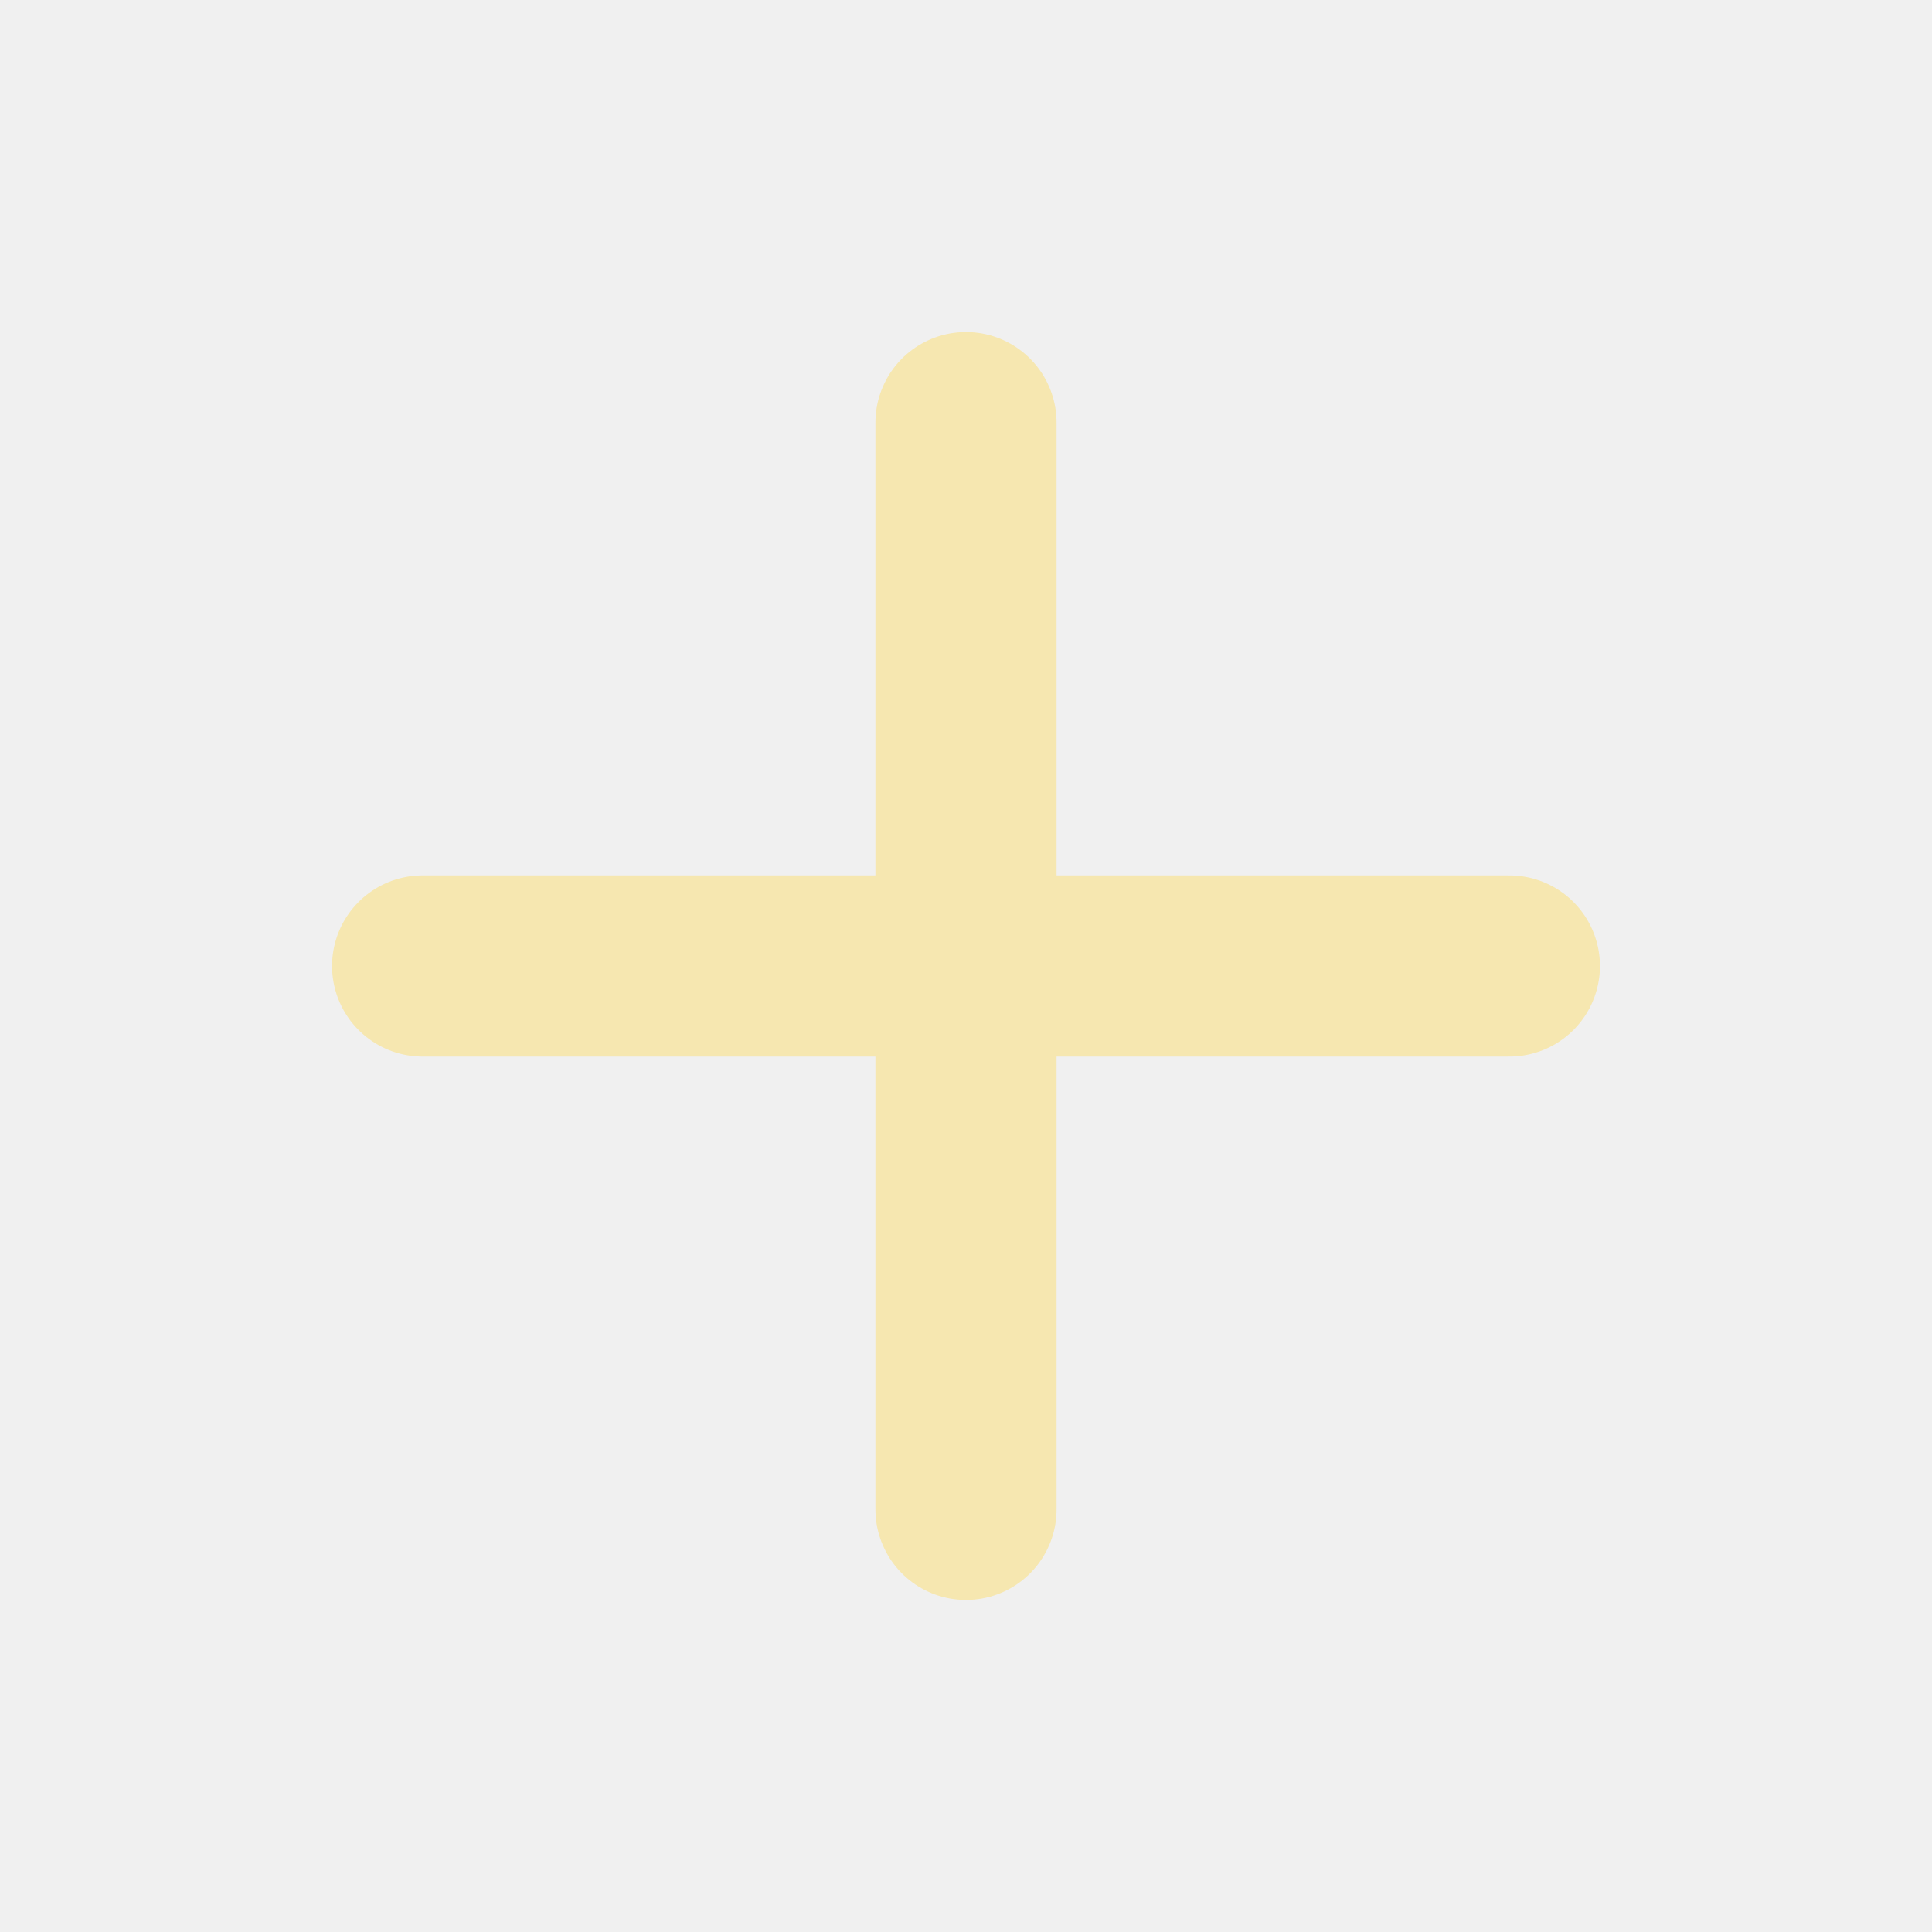
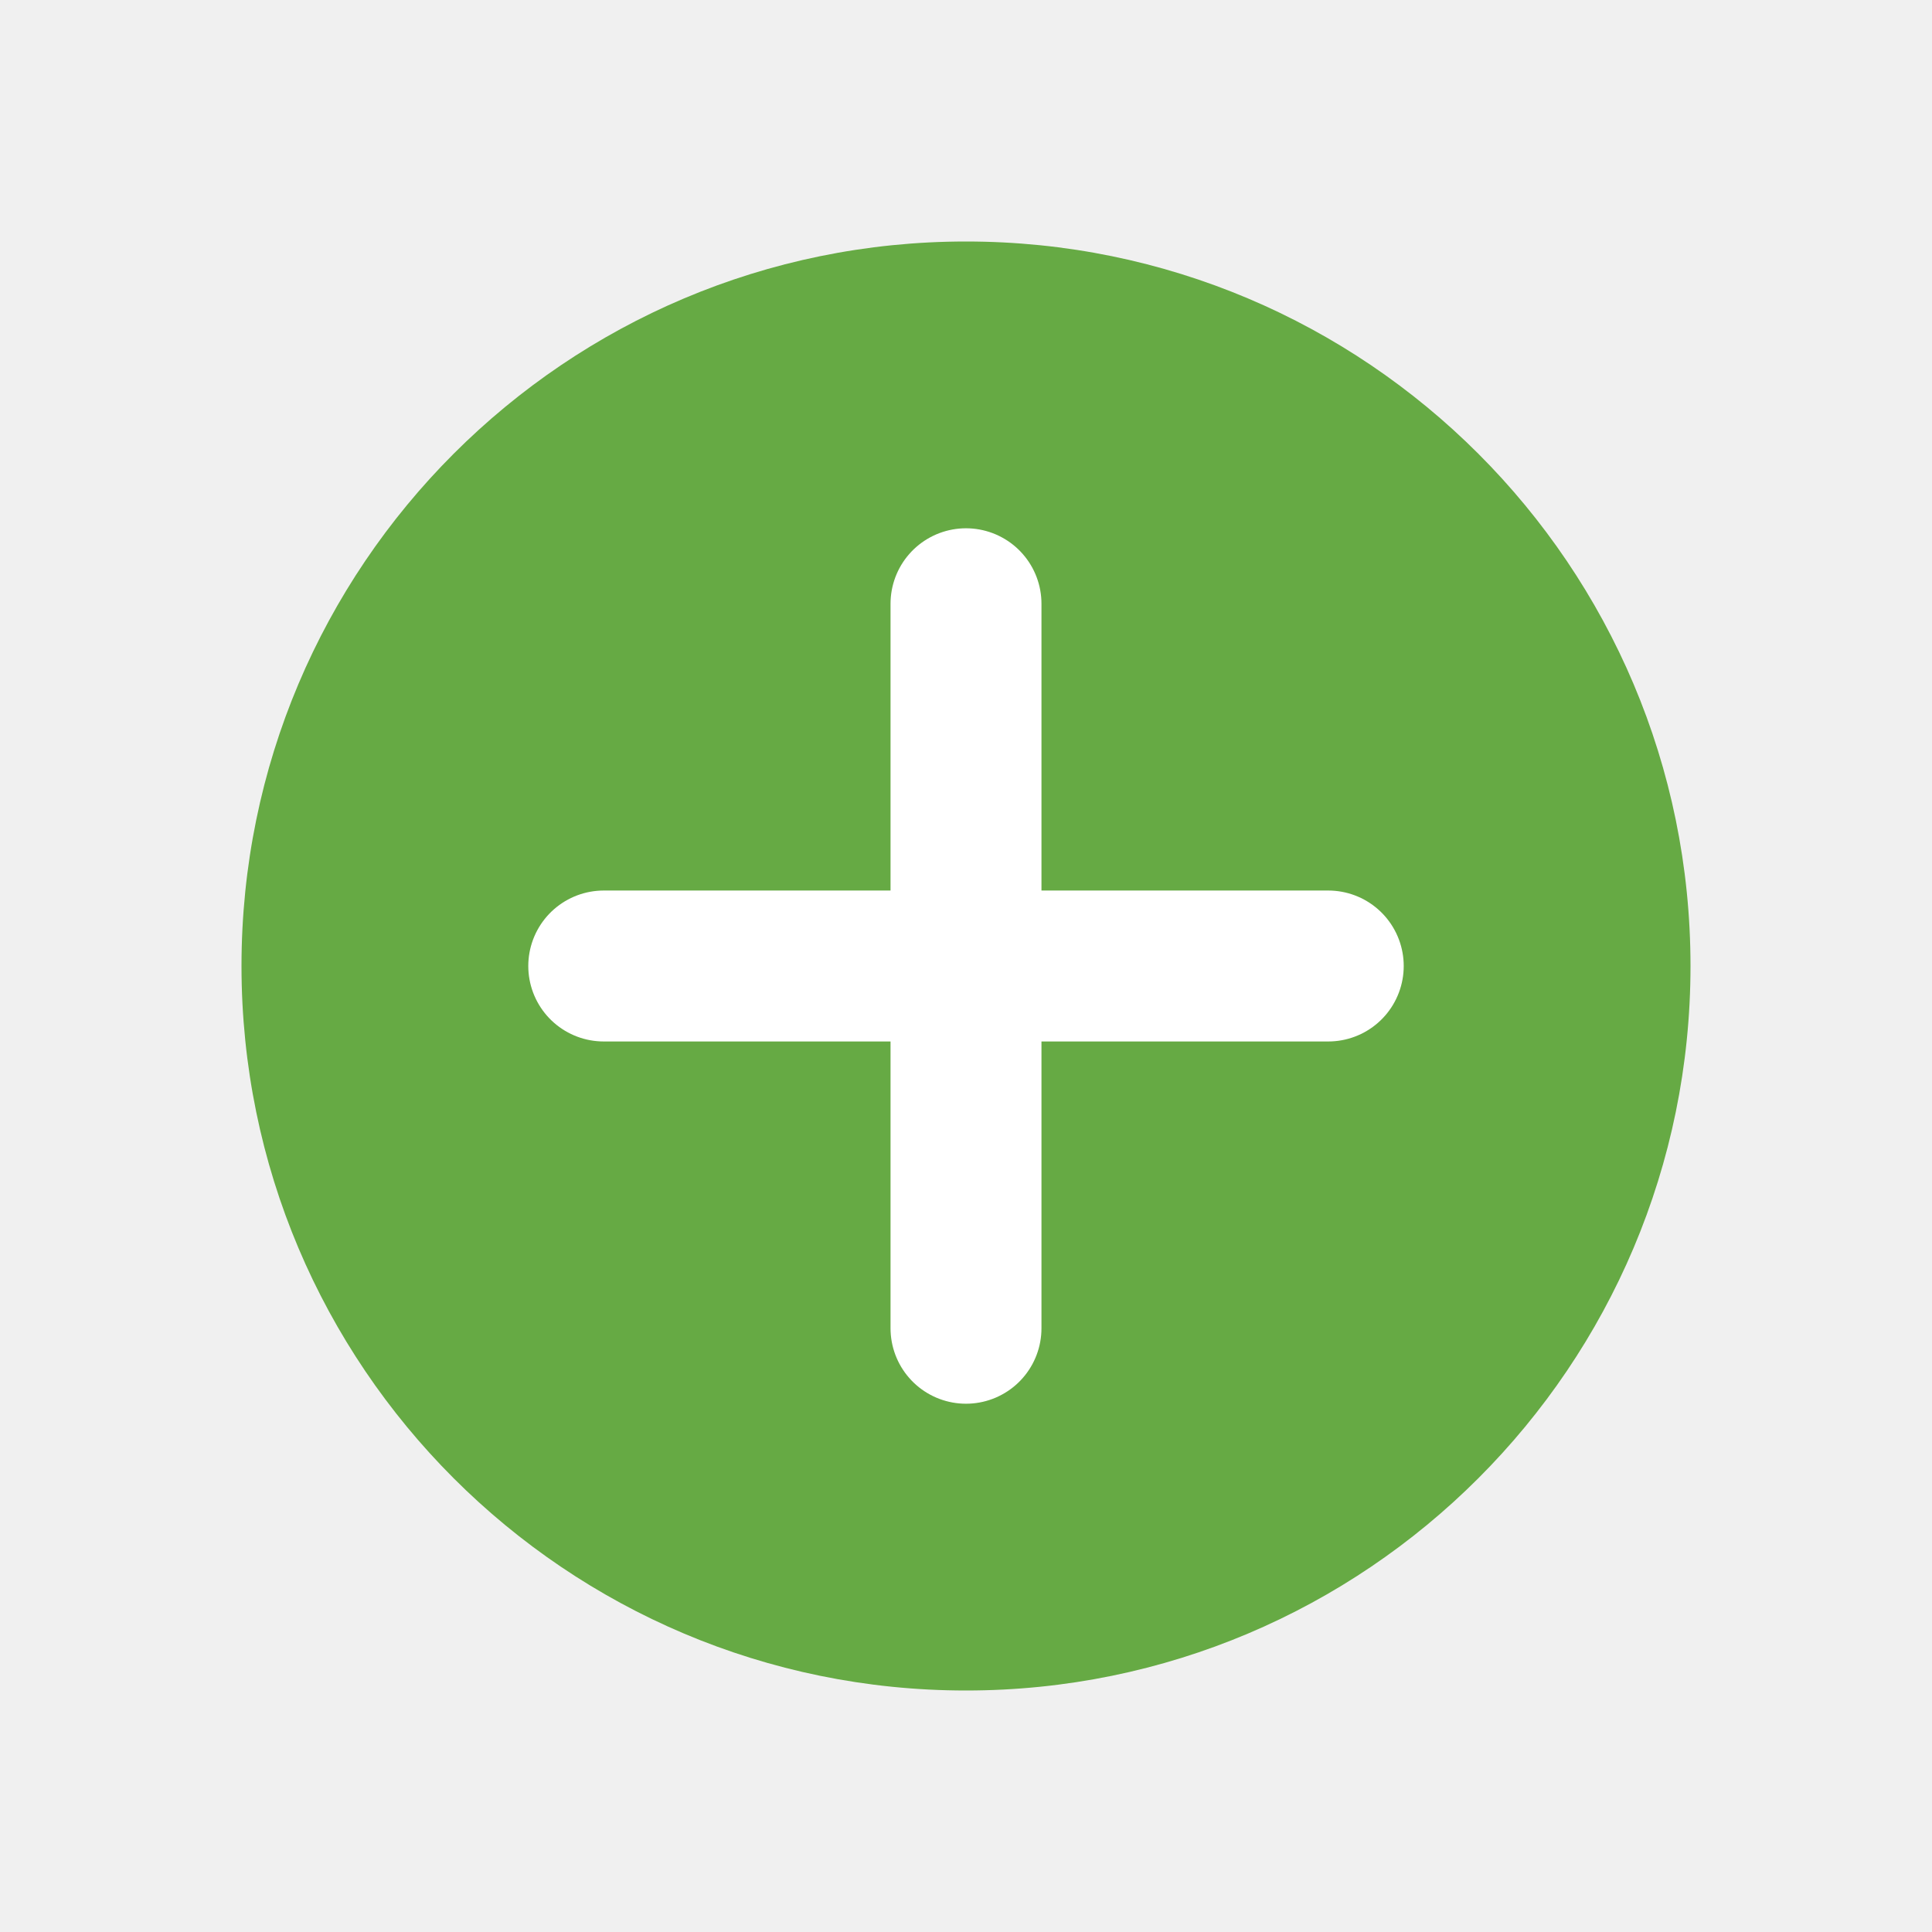
- <svg xmlns="http://www.w3.org/2000/svg" viewBox="0 0 64 64">
-   <line x1="32" y1="14" x2="32" y2="50" stroke="#f6e7b0" stroke-width="6" stroke-linecap="round" />
-   <line x1="14" y1="32" x2="50" y2="32" stroke="#f6e7b0" stroke-width="6" stroke-linecap="round" />
+ <svg xmlns="http://www.w3.org/2000/svg" width="32" height="32" viewBox="0 0 32 32">
+   <circle cx="16" cy="16" r="12" fill="#66aa44" />
+   <path d="M10 16 L22 16 M16 10 L16 22" stroke="#ffffff" stroke-width="2.5" stroke-linecap="round" />
</svg>
